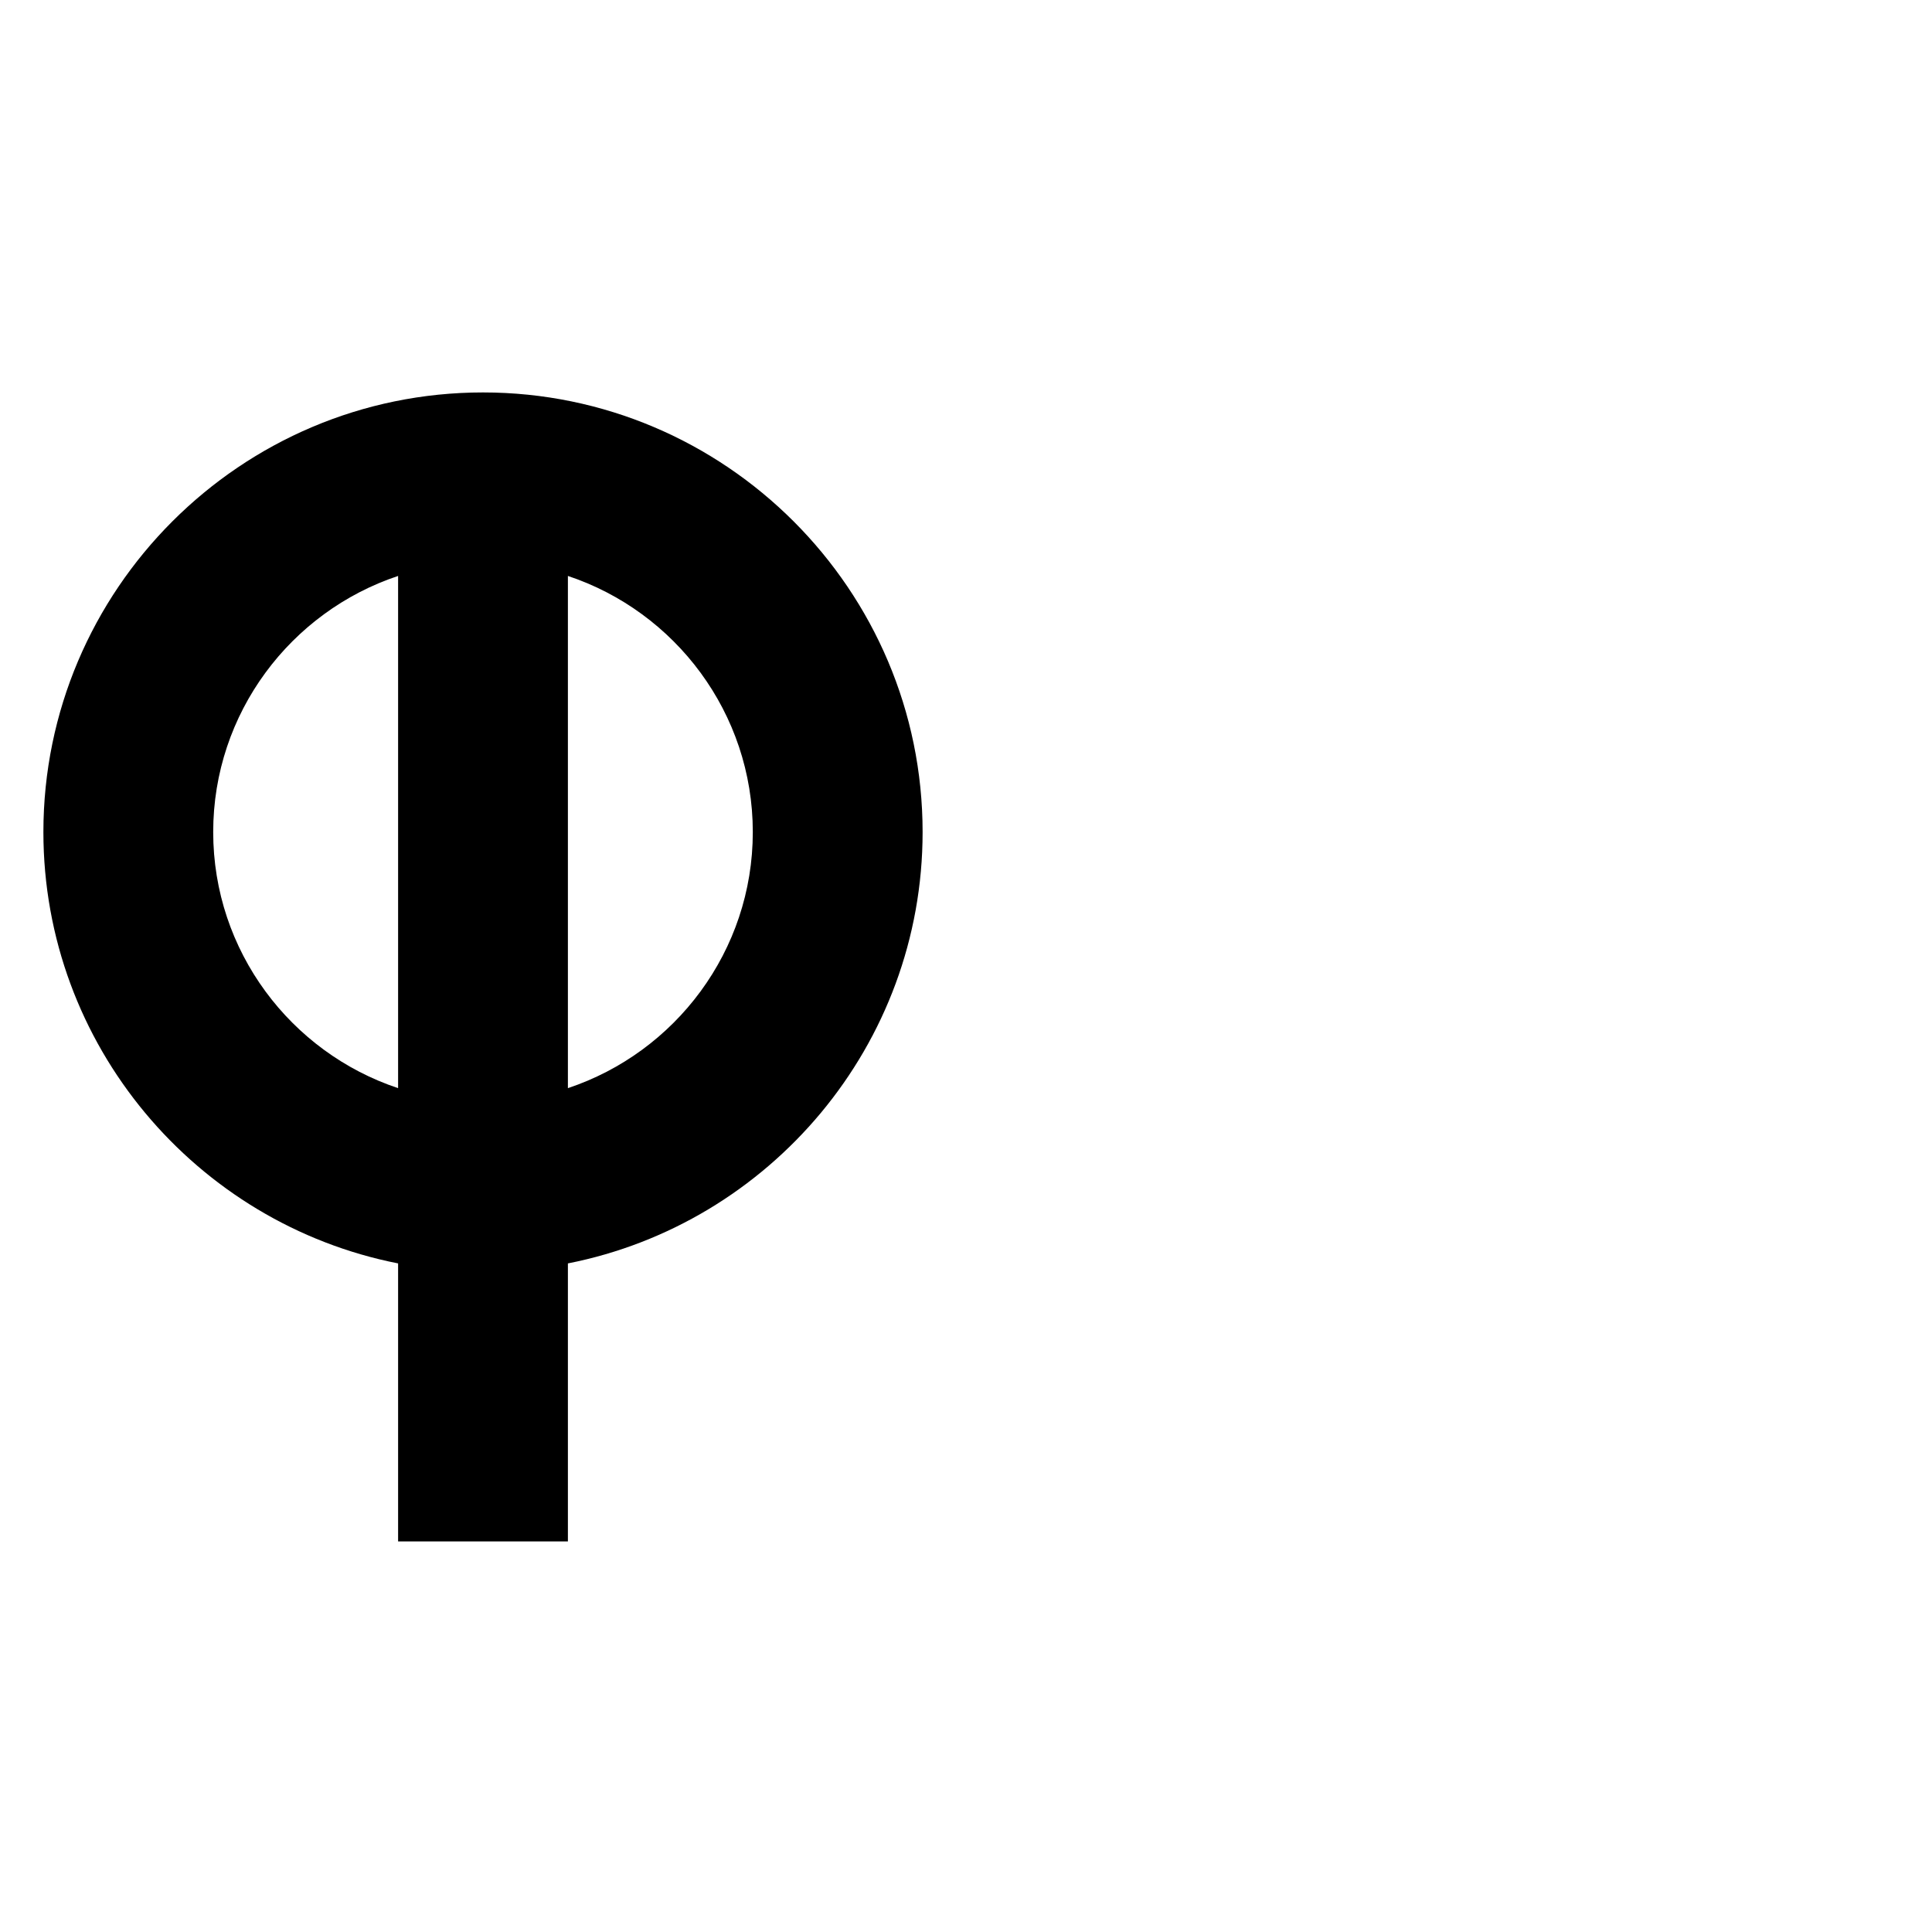
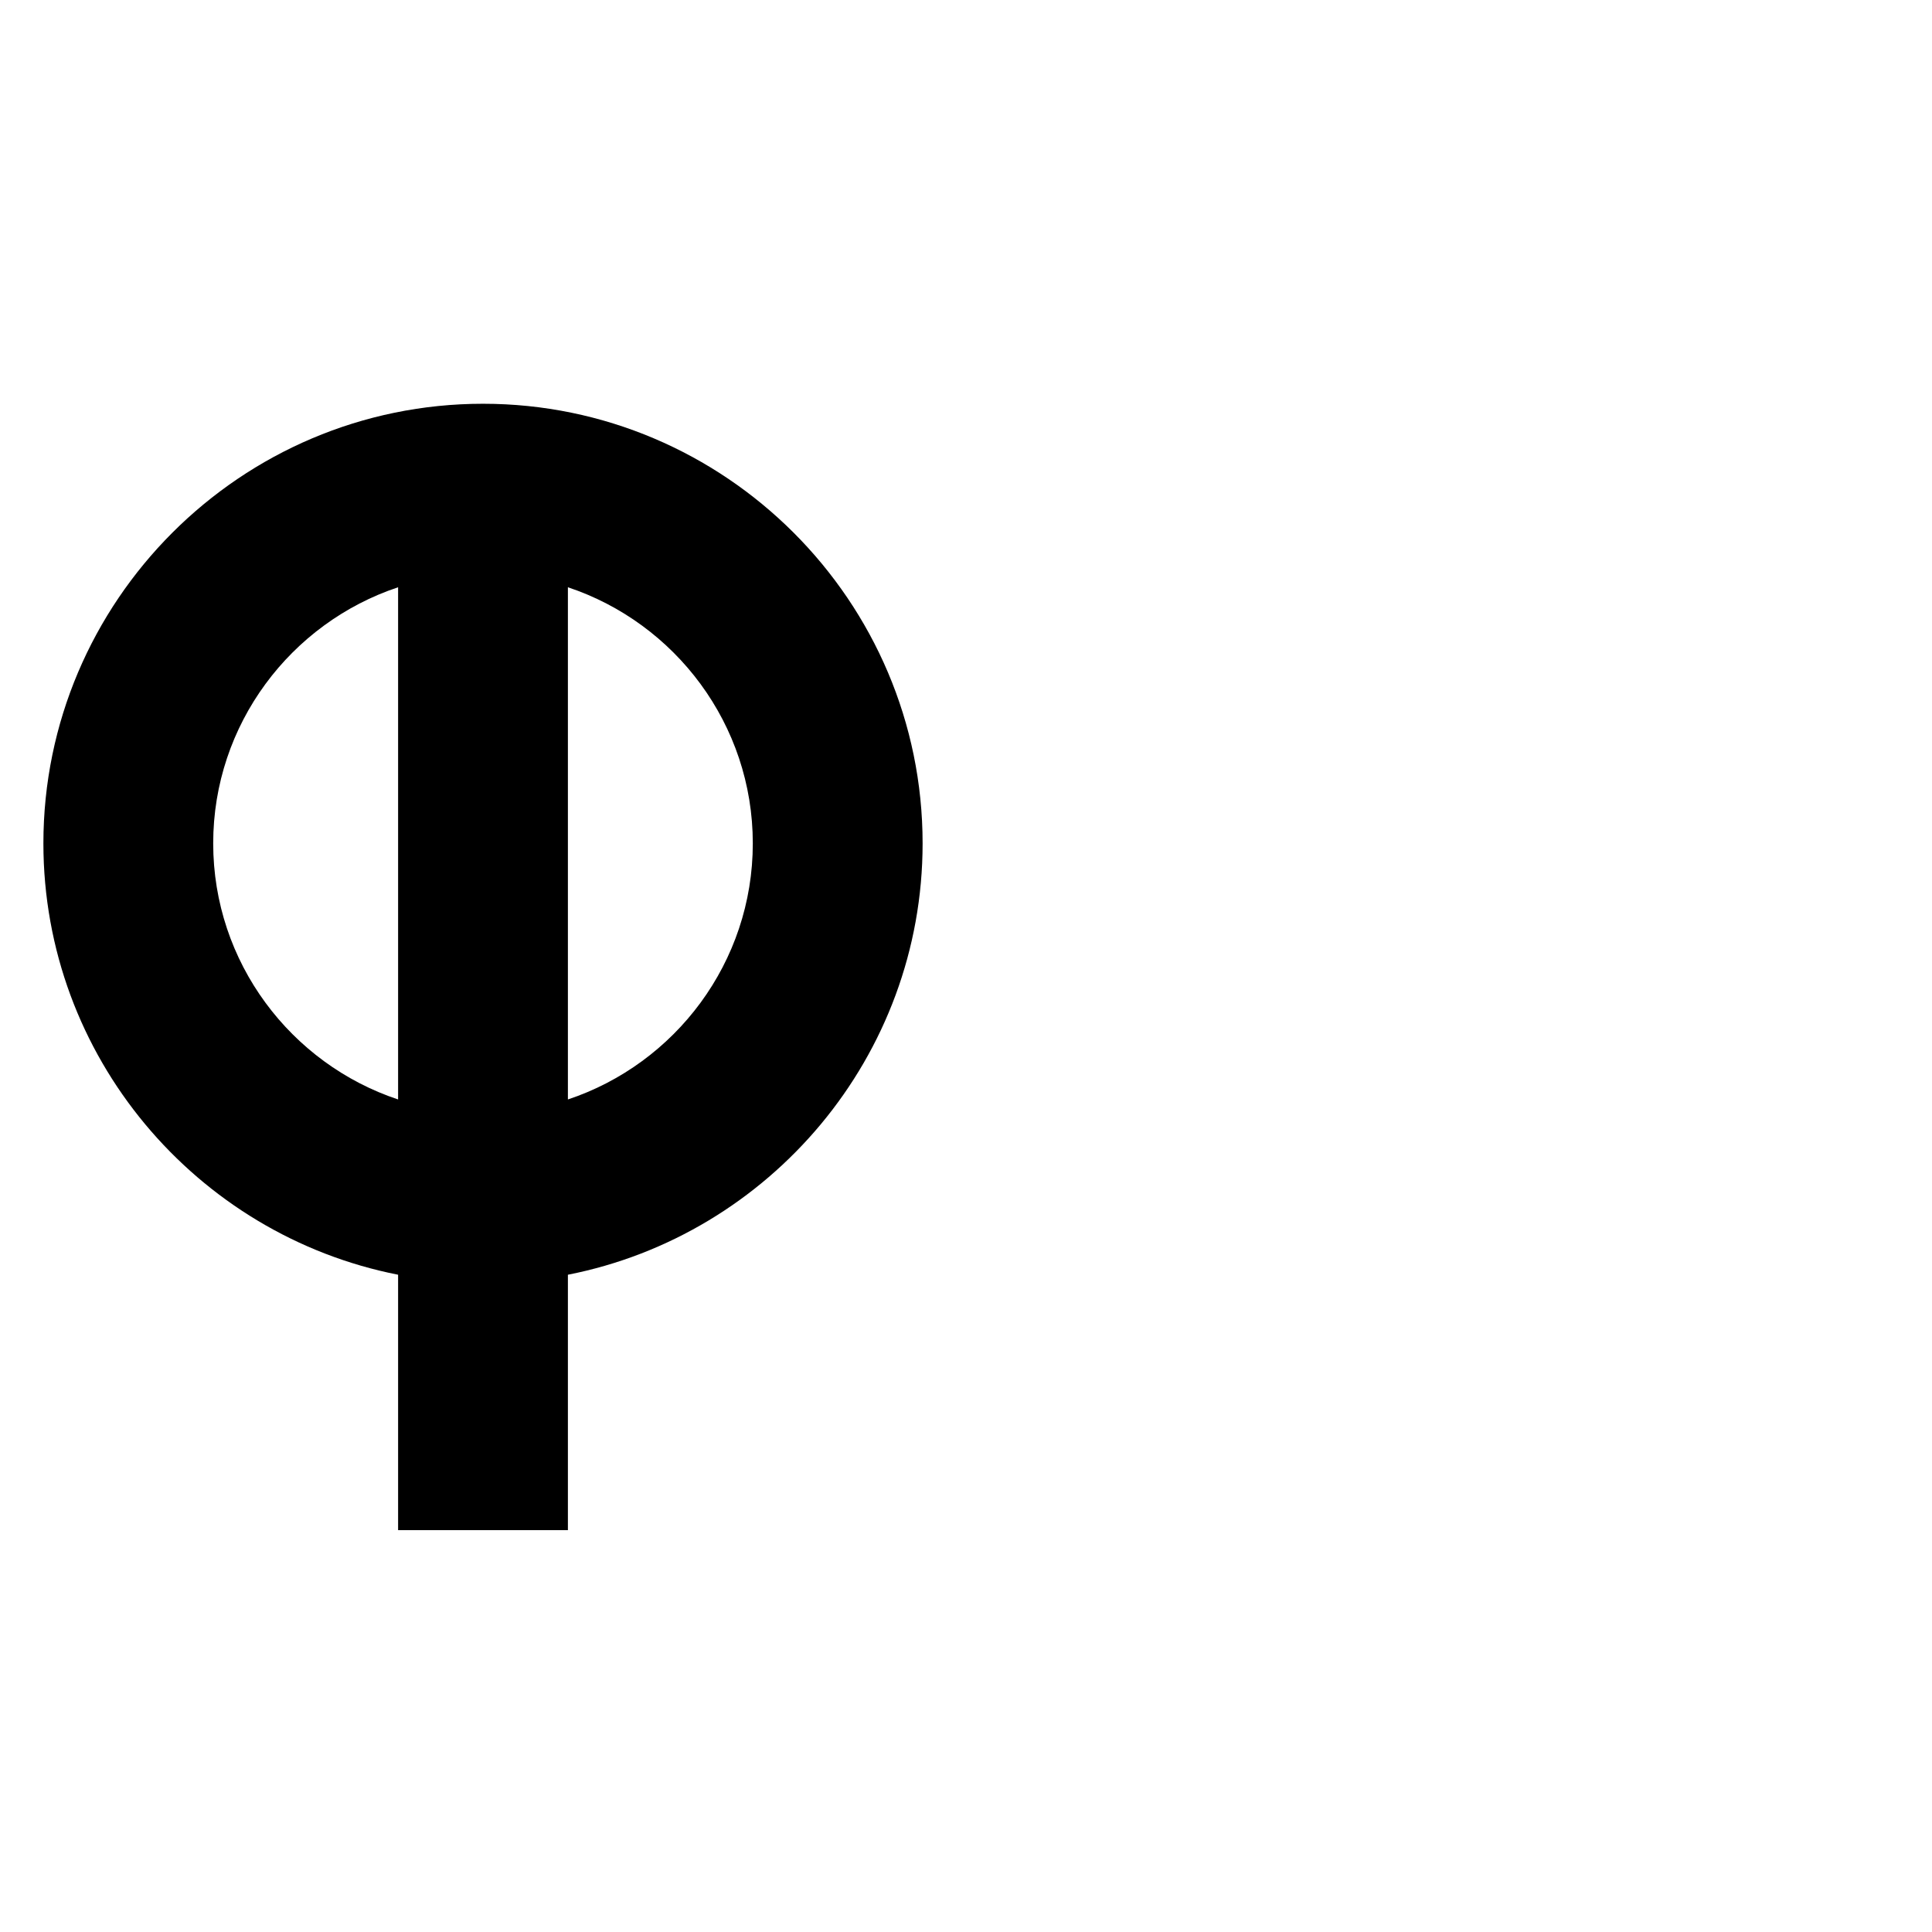
<svg xmlns="http://www.w3.org/2000/svg" width="2048" height="2048">
-   <path id="path1" fill="#000000" stroke="none" d="M 512 416 C 255.206 416 46 625.19 46 882 C 46 1108.032 208.065 1297.174 422 1339.264 L 422 1634 L 602 1634 L 602 1339.264 C 815.945 1297.173 978 1108.019 978 882 C 978 625.206 768.81 416 512 416 Z M 422 610.525 L 422 1153.475 C 308.301 1115.642 226 1008.188 226 882 C 226 755.812 308.301 648.358 422 610.525 Z M 602 610.525 C 715.703 648.359 798 755.818 798 882 C 798 1008.182 715.703 1115.641 602 1153.475 Z" />
+   <path id="path1" fill="#000000" stroke="none" d="M 512 428 C 255.206 428 46 637.19 46 894 C 46 1120.032 208.065 1309.174 422 1351.264 L 422 1622 L 602 1622 L 602 1351.264 C 815.945 1309.173 978 1120.019 978 894 C 978 637.206 768.81 428 512 428 Z M 422 622.525 L 422 1165.475 C 308.301 1127.642 226 1020.188 226 894 C 226 767.812 308.301 660.358 422 622.525 Z M 602 622.525 C 715.703 660.359 798 767.818 798 894 C 798 1020.182 715.703 1127.641 602 1165.475 Z" />
</svg>
